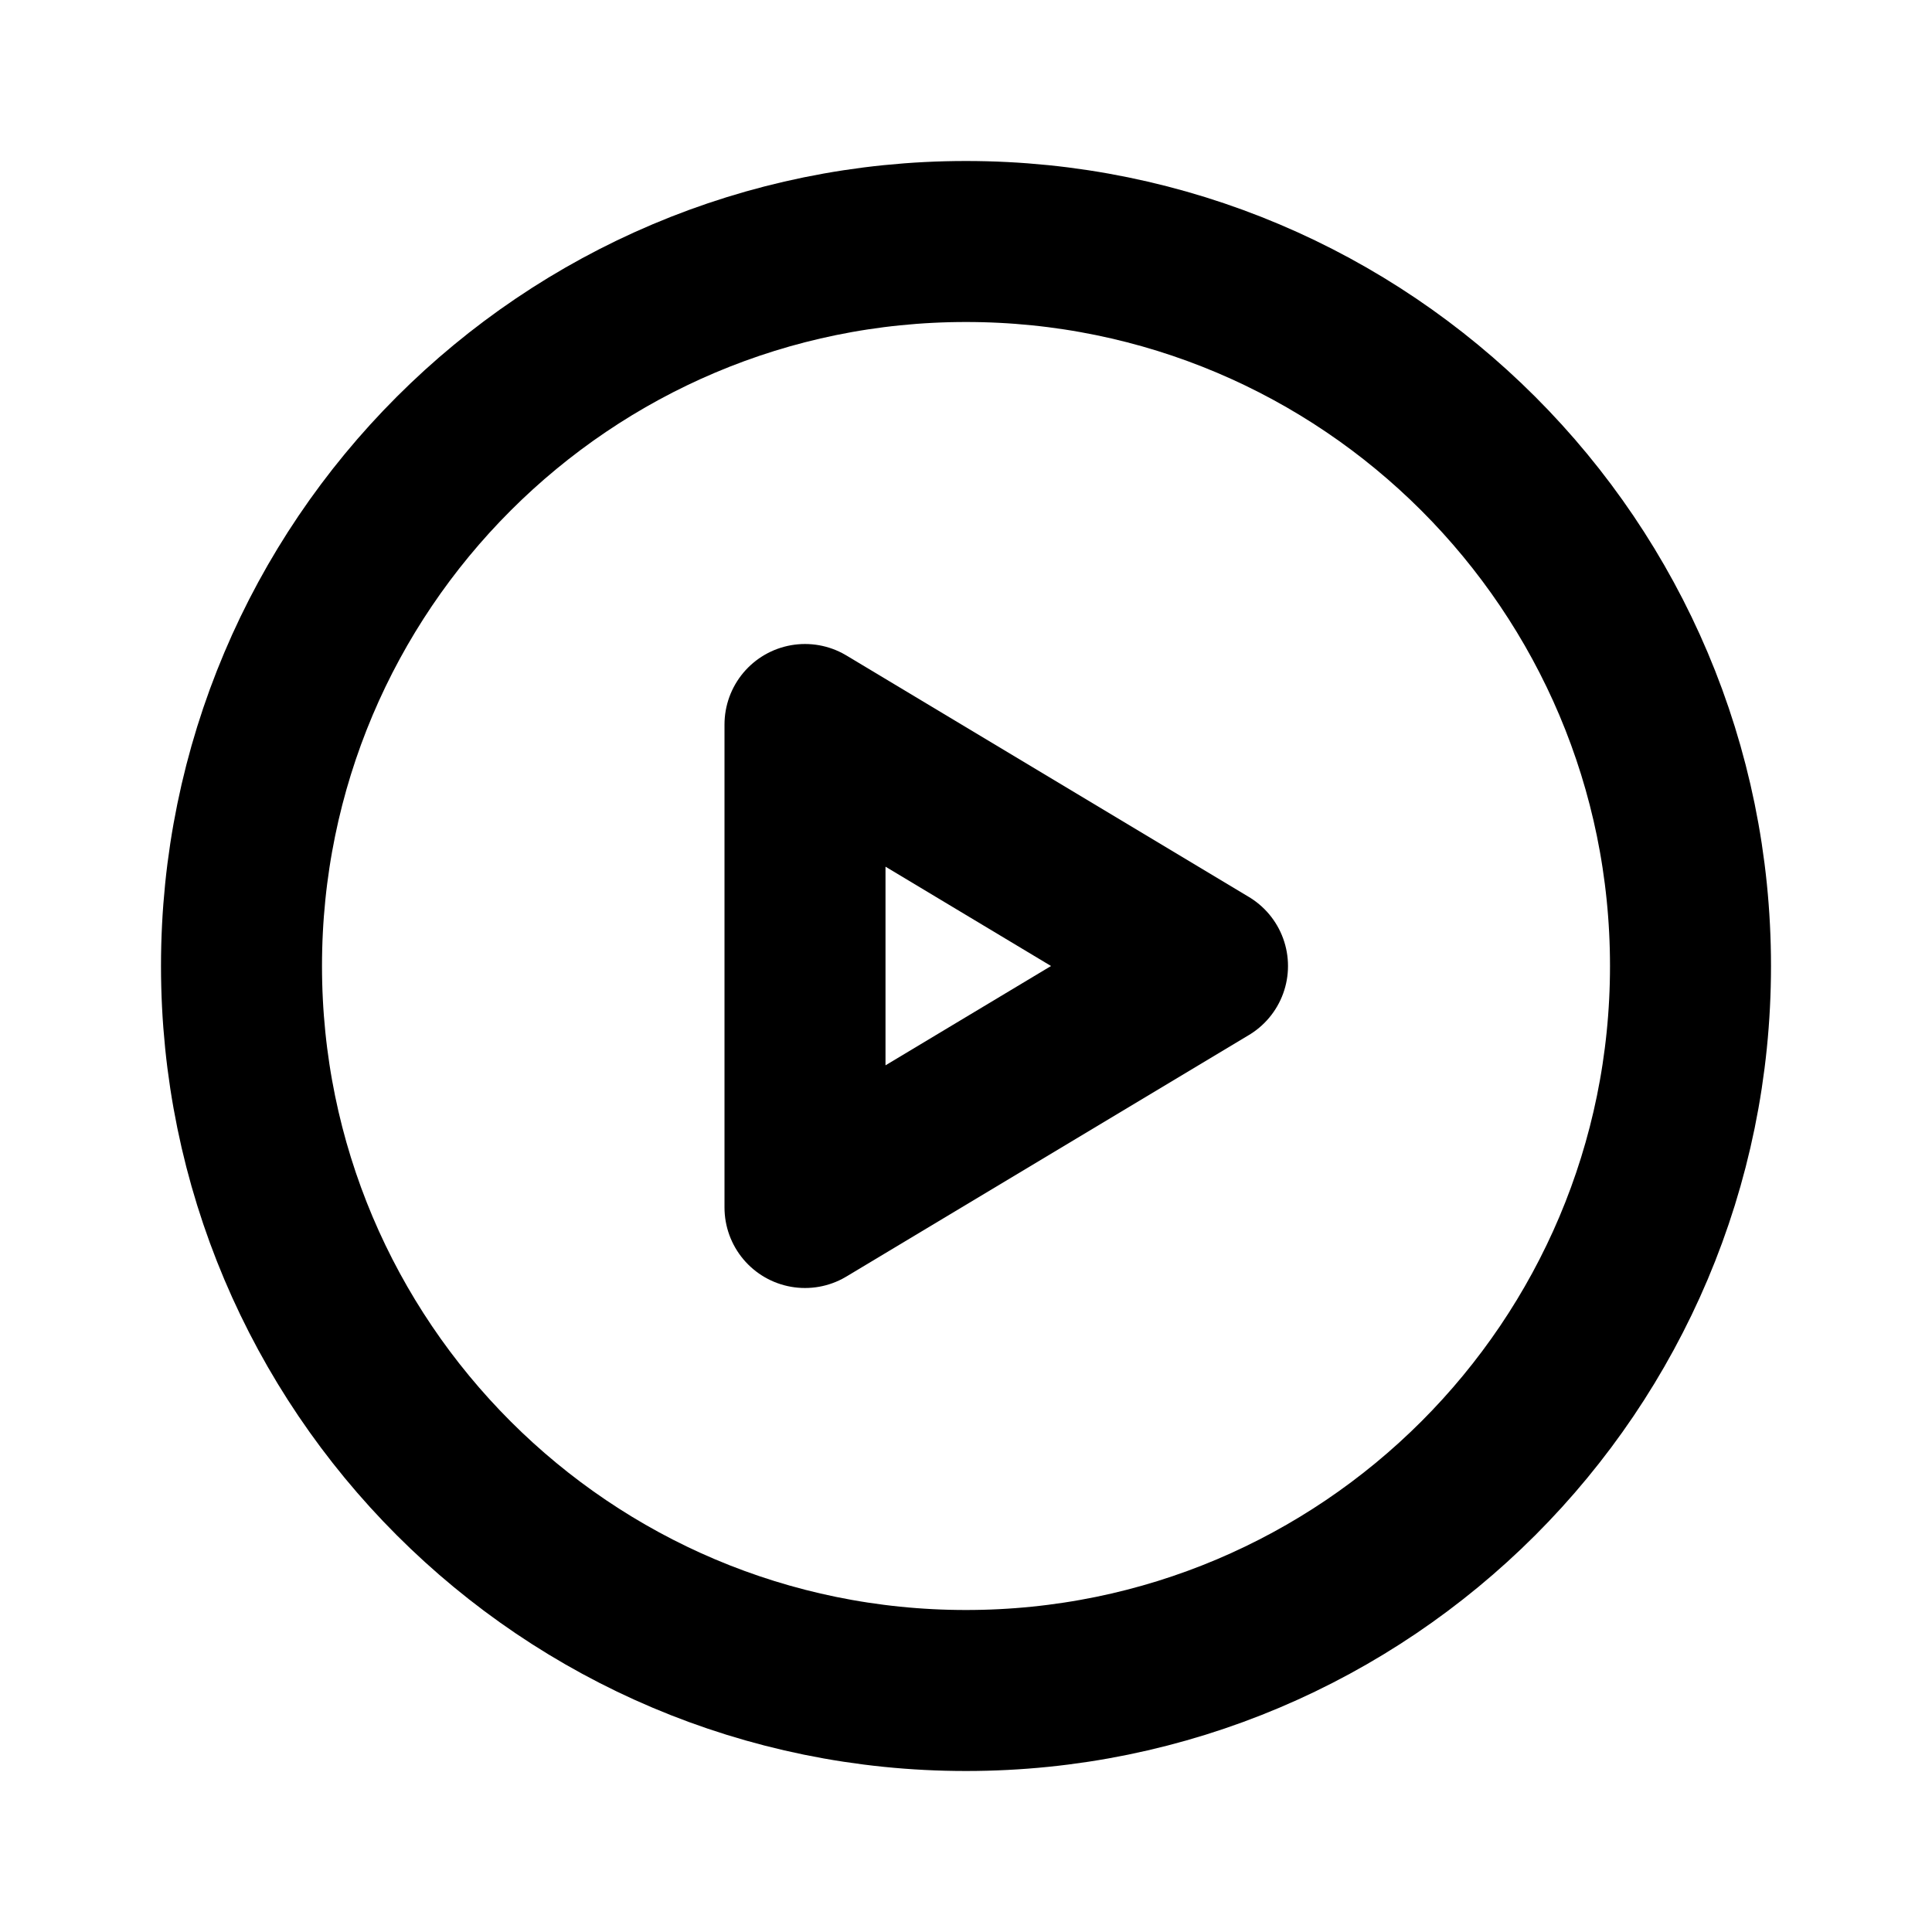
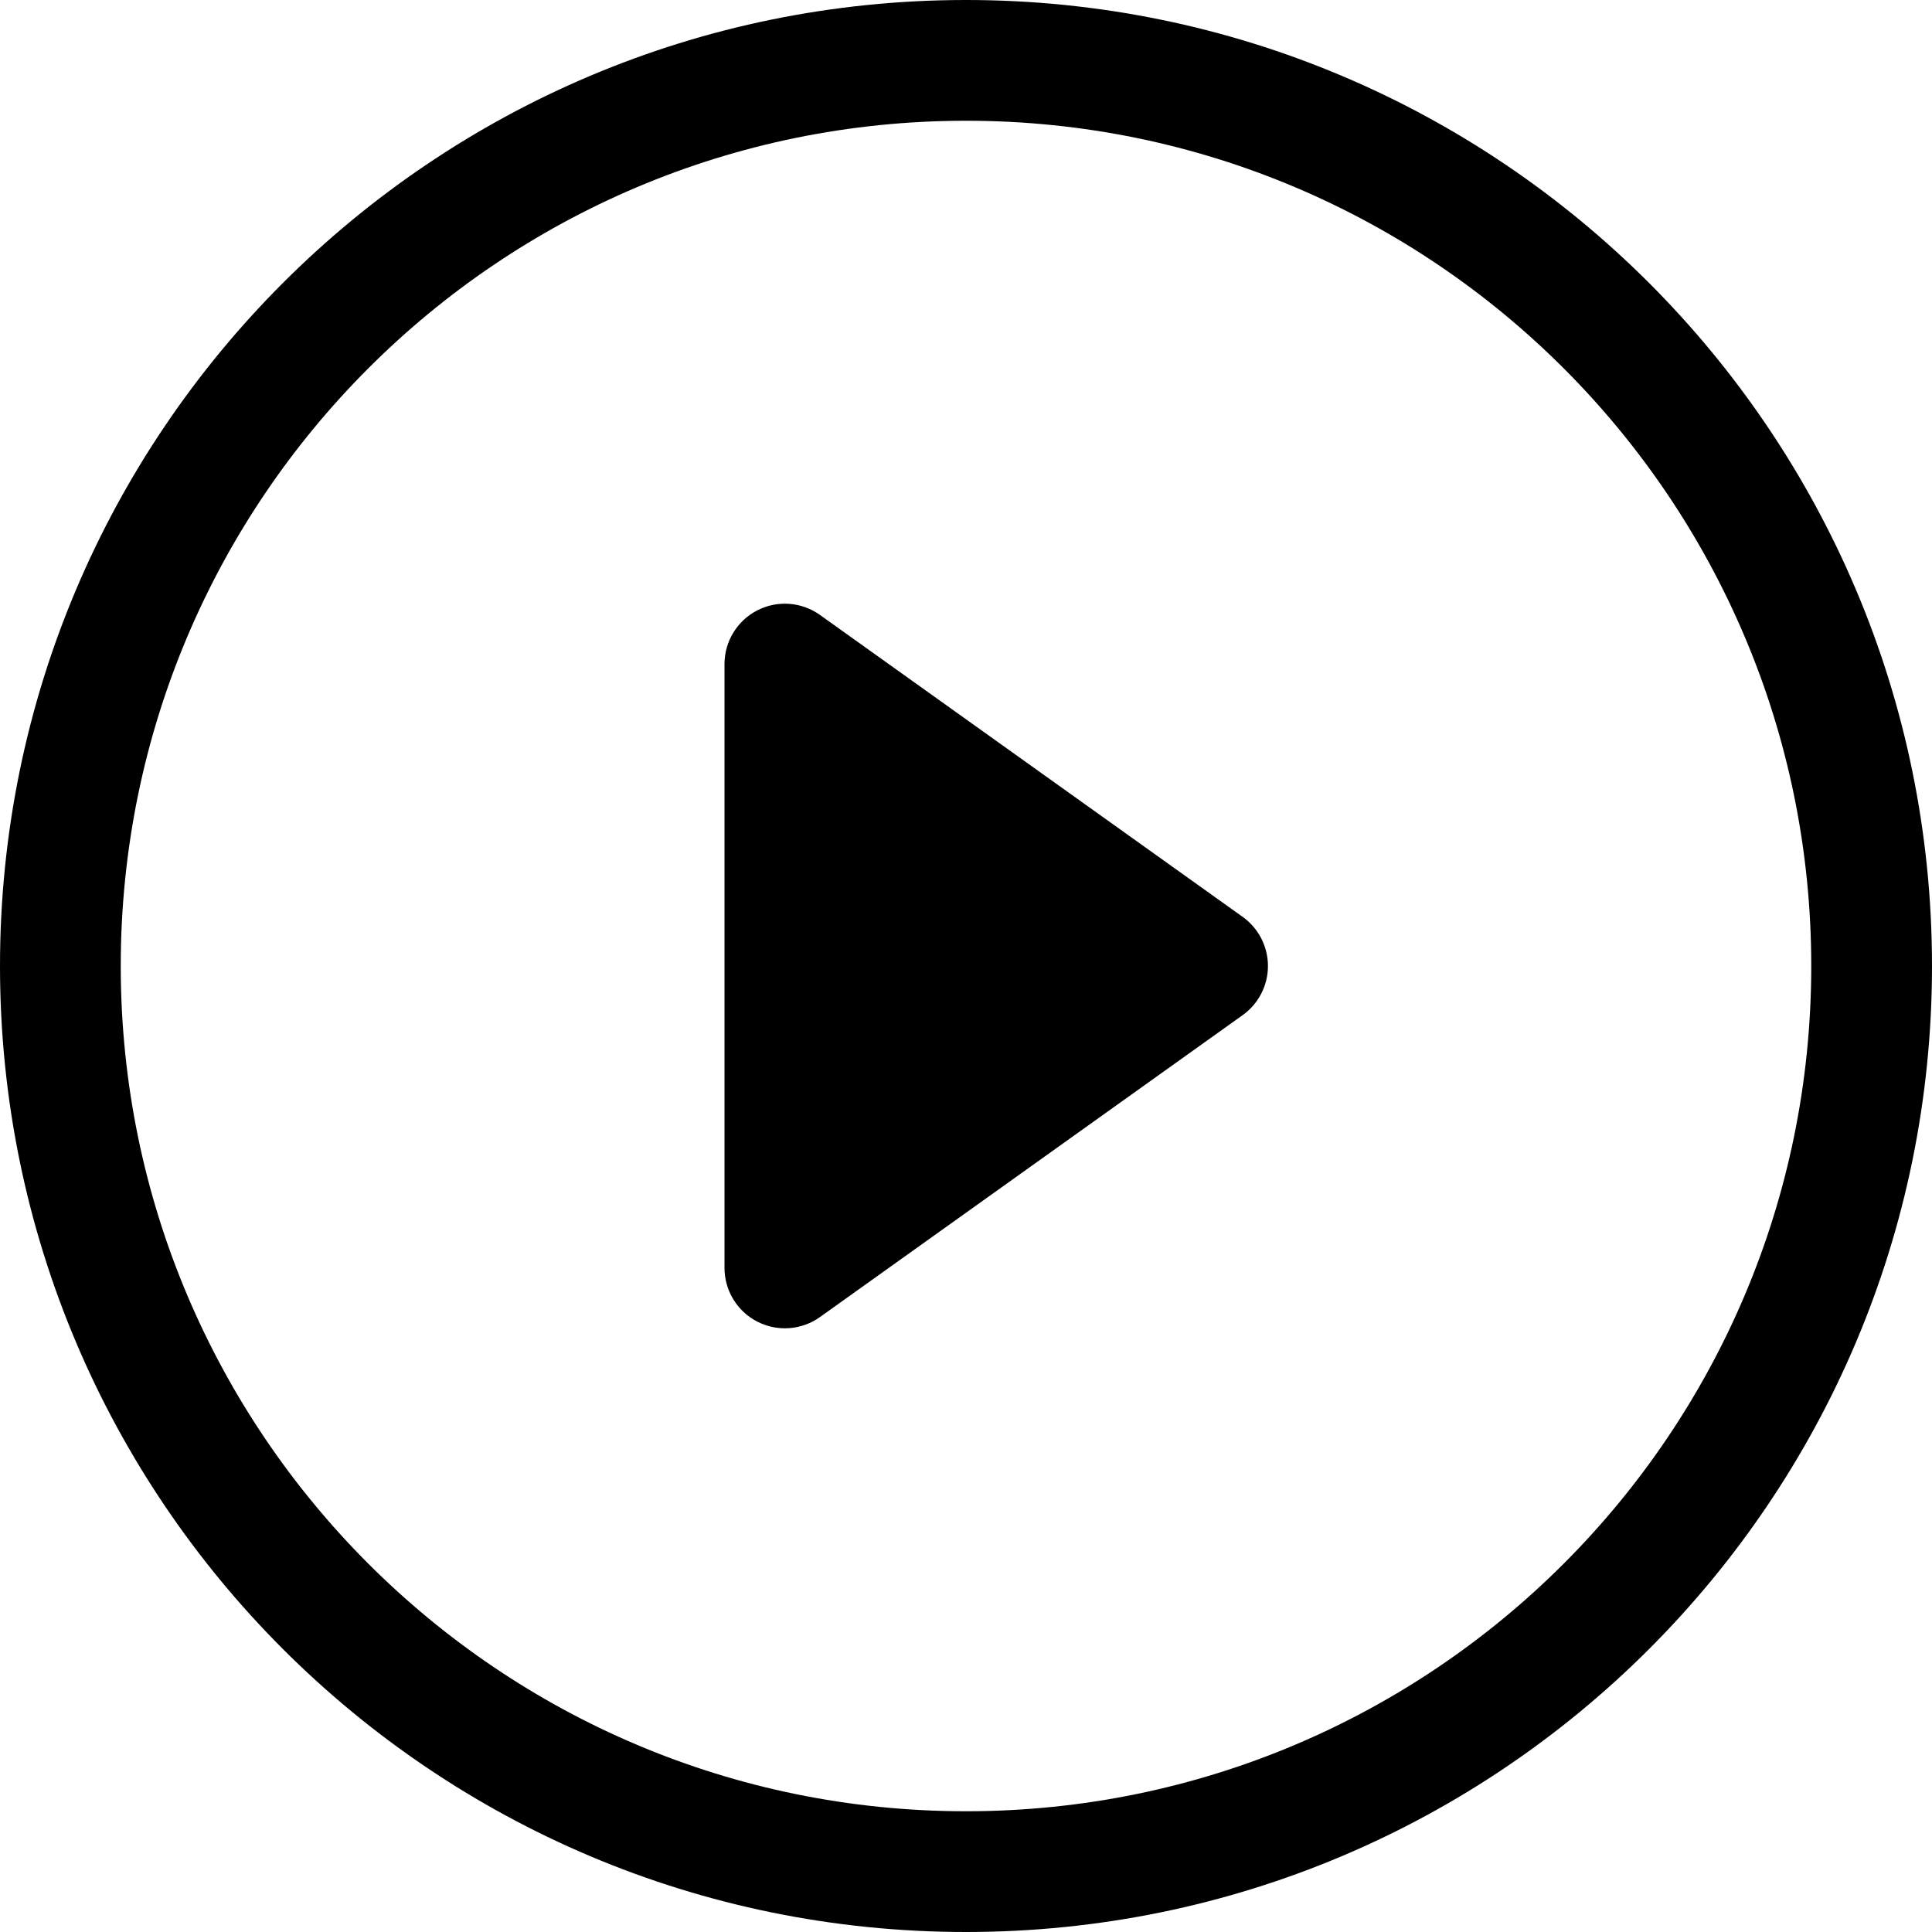
- <svg xmlns="http://www.w3.org/2000/svg" width="48px" height="48px" viewBox="0 0 24 24" fill="none">
-   <g id="Media / Play_Circle">
-     <g id="Vector">
-       <path d="M3 12C3 16.971 7.029 21 12 21C16.971 21 21 16.971 21 12C21 7.029 16.971 3 12 3C7.029 3 3 7.029 3 12Z" stroke="#000000" stroke-width="2" stroke-linecap="round" stroke-linejoin="round" />
-       <path d="M10 15V9L15 12L10 15Z" stroke="#000000" stroke-width="2" stroke-linecap="round" stroke-linejoin="round" />
-     </g>
-   </g>
+ <svg xmlns="http://www.w3.org/2000/svg" width="16" height="16" fill="currentColor" class="bi bi-play-circle" viewBox="0 0 16 16">
+   <path d="M8 15A7 7 0 1 1 8 1a7 7 0 0 1 0 14zm0 1A8 8 0 1 0 8 0a8 8 0 0 0 0 16z" />
+   <path d="M6.271 5.055a.5.5 0 0 1 .52.038l3.5 2.5a.5.5 0 0 1 0 .814l-3.5 2.5A.5.5 0 0 1 6 10.5v-5a.5.5 0 0 1 .271-.445z" />
</svg>
